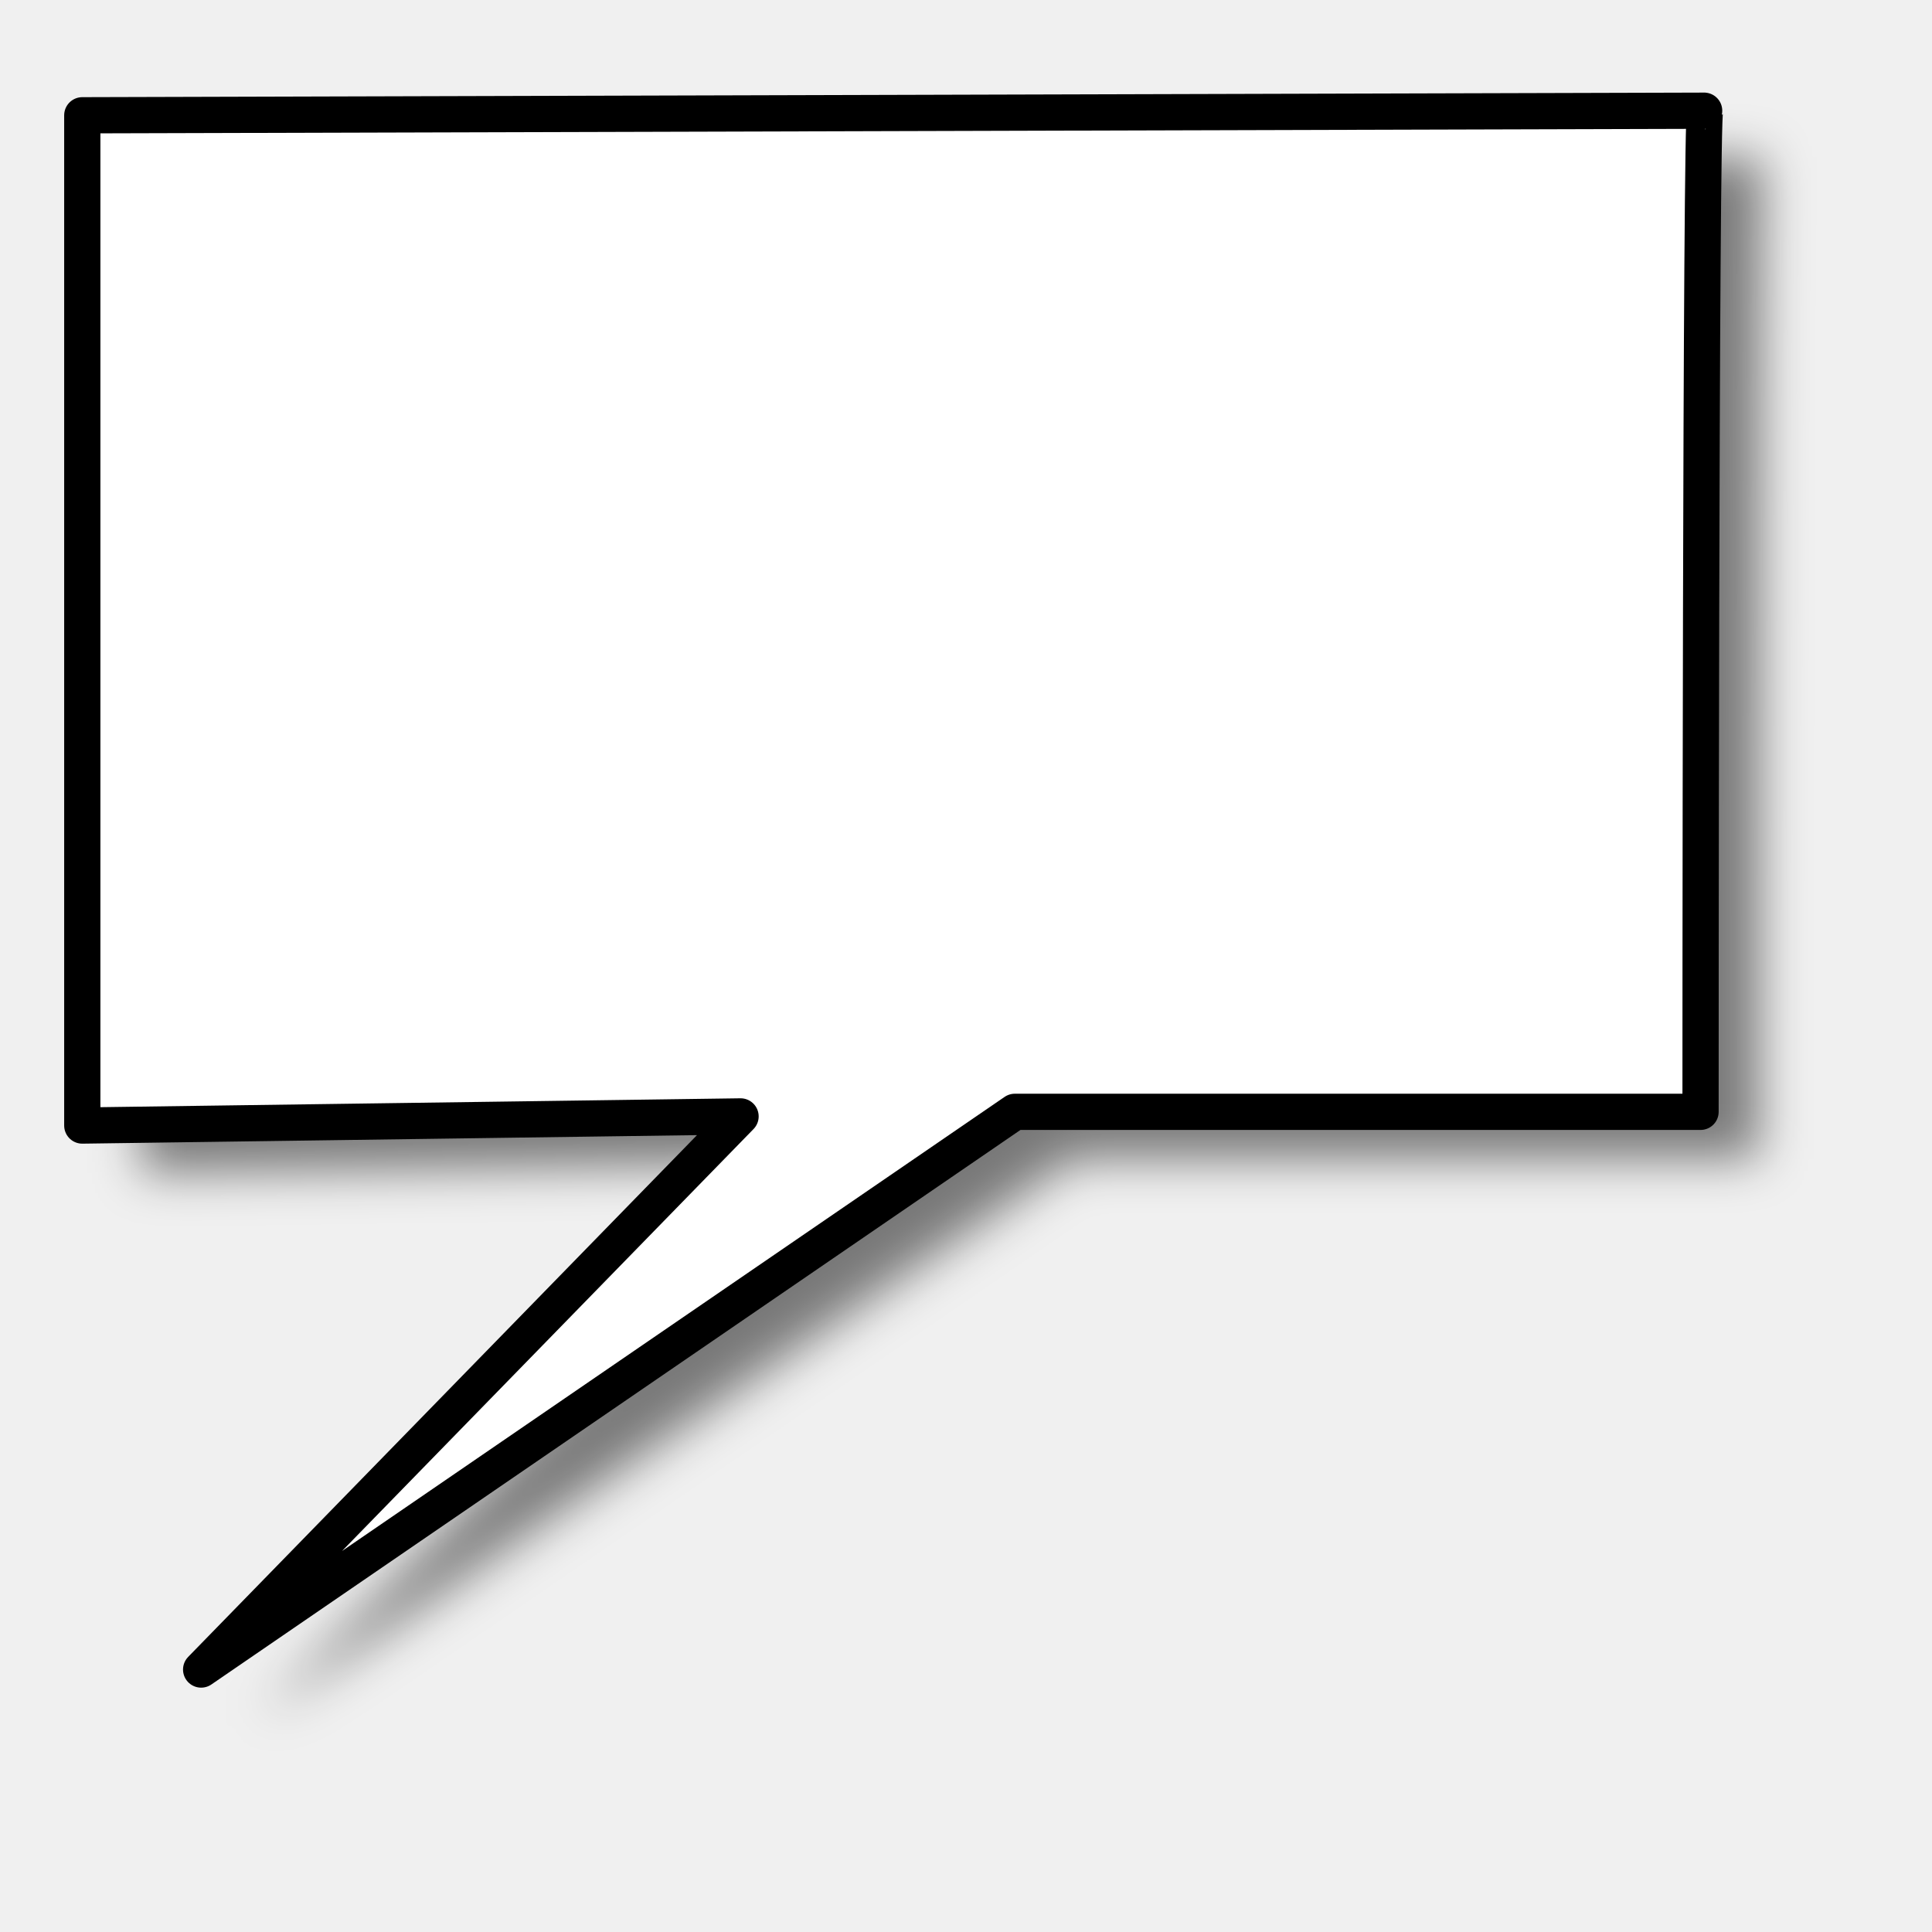
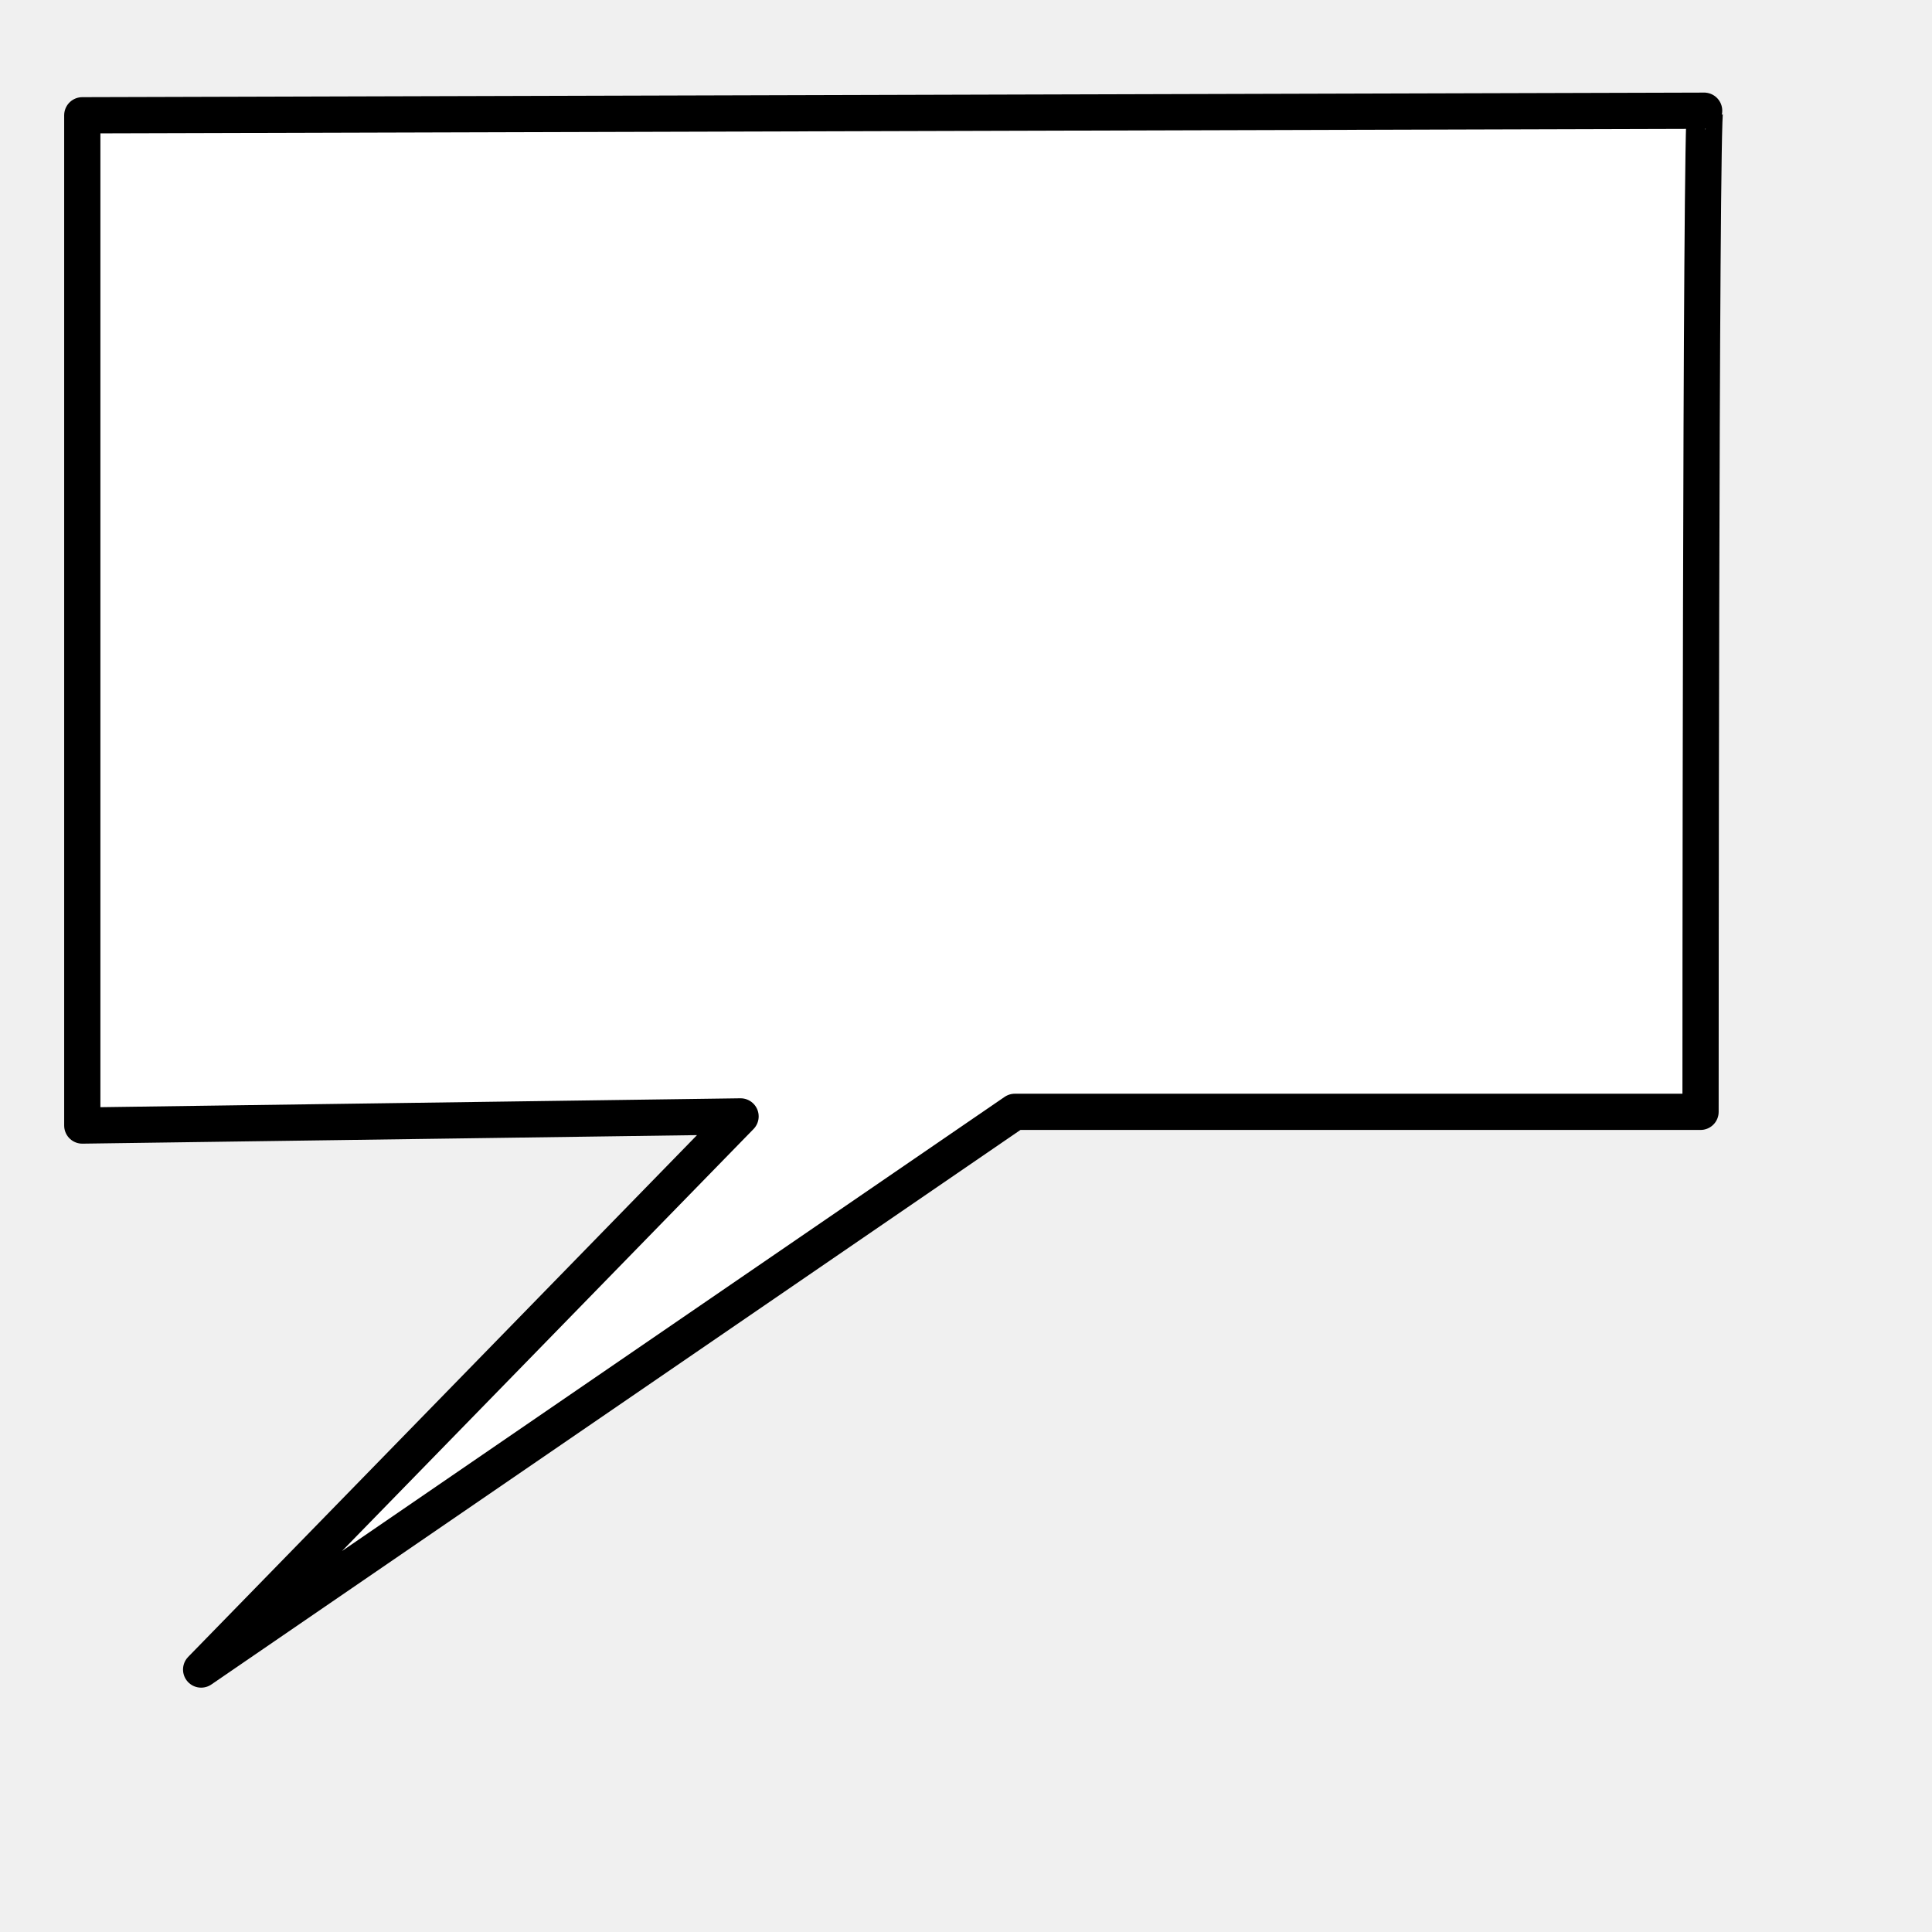
<svg xmlns="http://www.w3.org/2000/svg" id="svg548" width="400pt" height="400pt">
  <defs id="defs550">
    <filter id="filter3746">
      <feGaussianBlur stdDeviation="6.587" id="feGaussianBlur3748" />
    </filter>
  </defs>
-   <path id="path700" d="M 38.896,44.768 C 38.896,44.768 488.144,43.506 486.882,43.506 C 485.62,43.506 485.62,319.869 485.62,319.869 L 296.33,319.869 L 71.706,473.825 L 220.614,321.131 L 38.896,323.655 L 38.896,44.768 z" style="fill:#000000;fill-opacity:0.498;fill-rule:evenodd;stroke:none;stroke-width:2.5;stroke-linecap:butt;stroke-linejoin:miter;stroke-dasharray:none;stroke-opacity:1;filter:url(#filter3746)" />
  <path id="path552" d="M 22.715,31.823 C 22.715,31.823 471.963,30.561 470.701,30.561 C 469.439,30.561 469.439,306.924 469.439,306.924 L 280.149,306.924 L 55.525,460.88 L 204.433,308.186 L 22.715,310.71 L 22.715,31.823 z" style="fill:#ffffff;fill-opacity:1;fill-rule:evenodd;stroke:#000000;stroke-width:10;stroke-linecap:butt;stroke-linejoin:round;stroke-dasharray:none;stroke-opacity:1" />
</svg>
